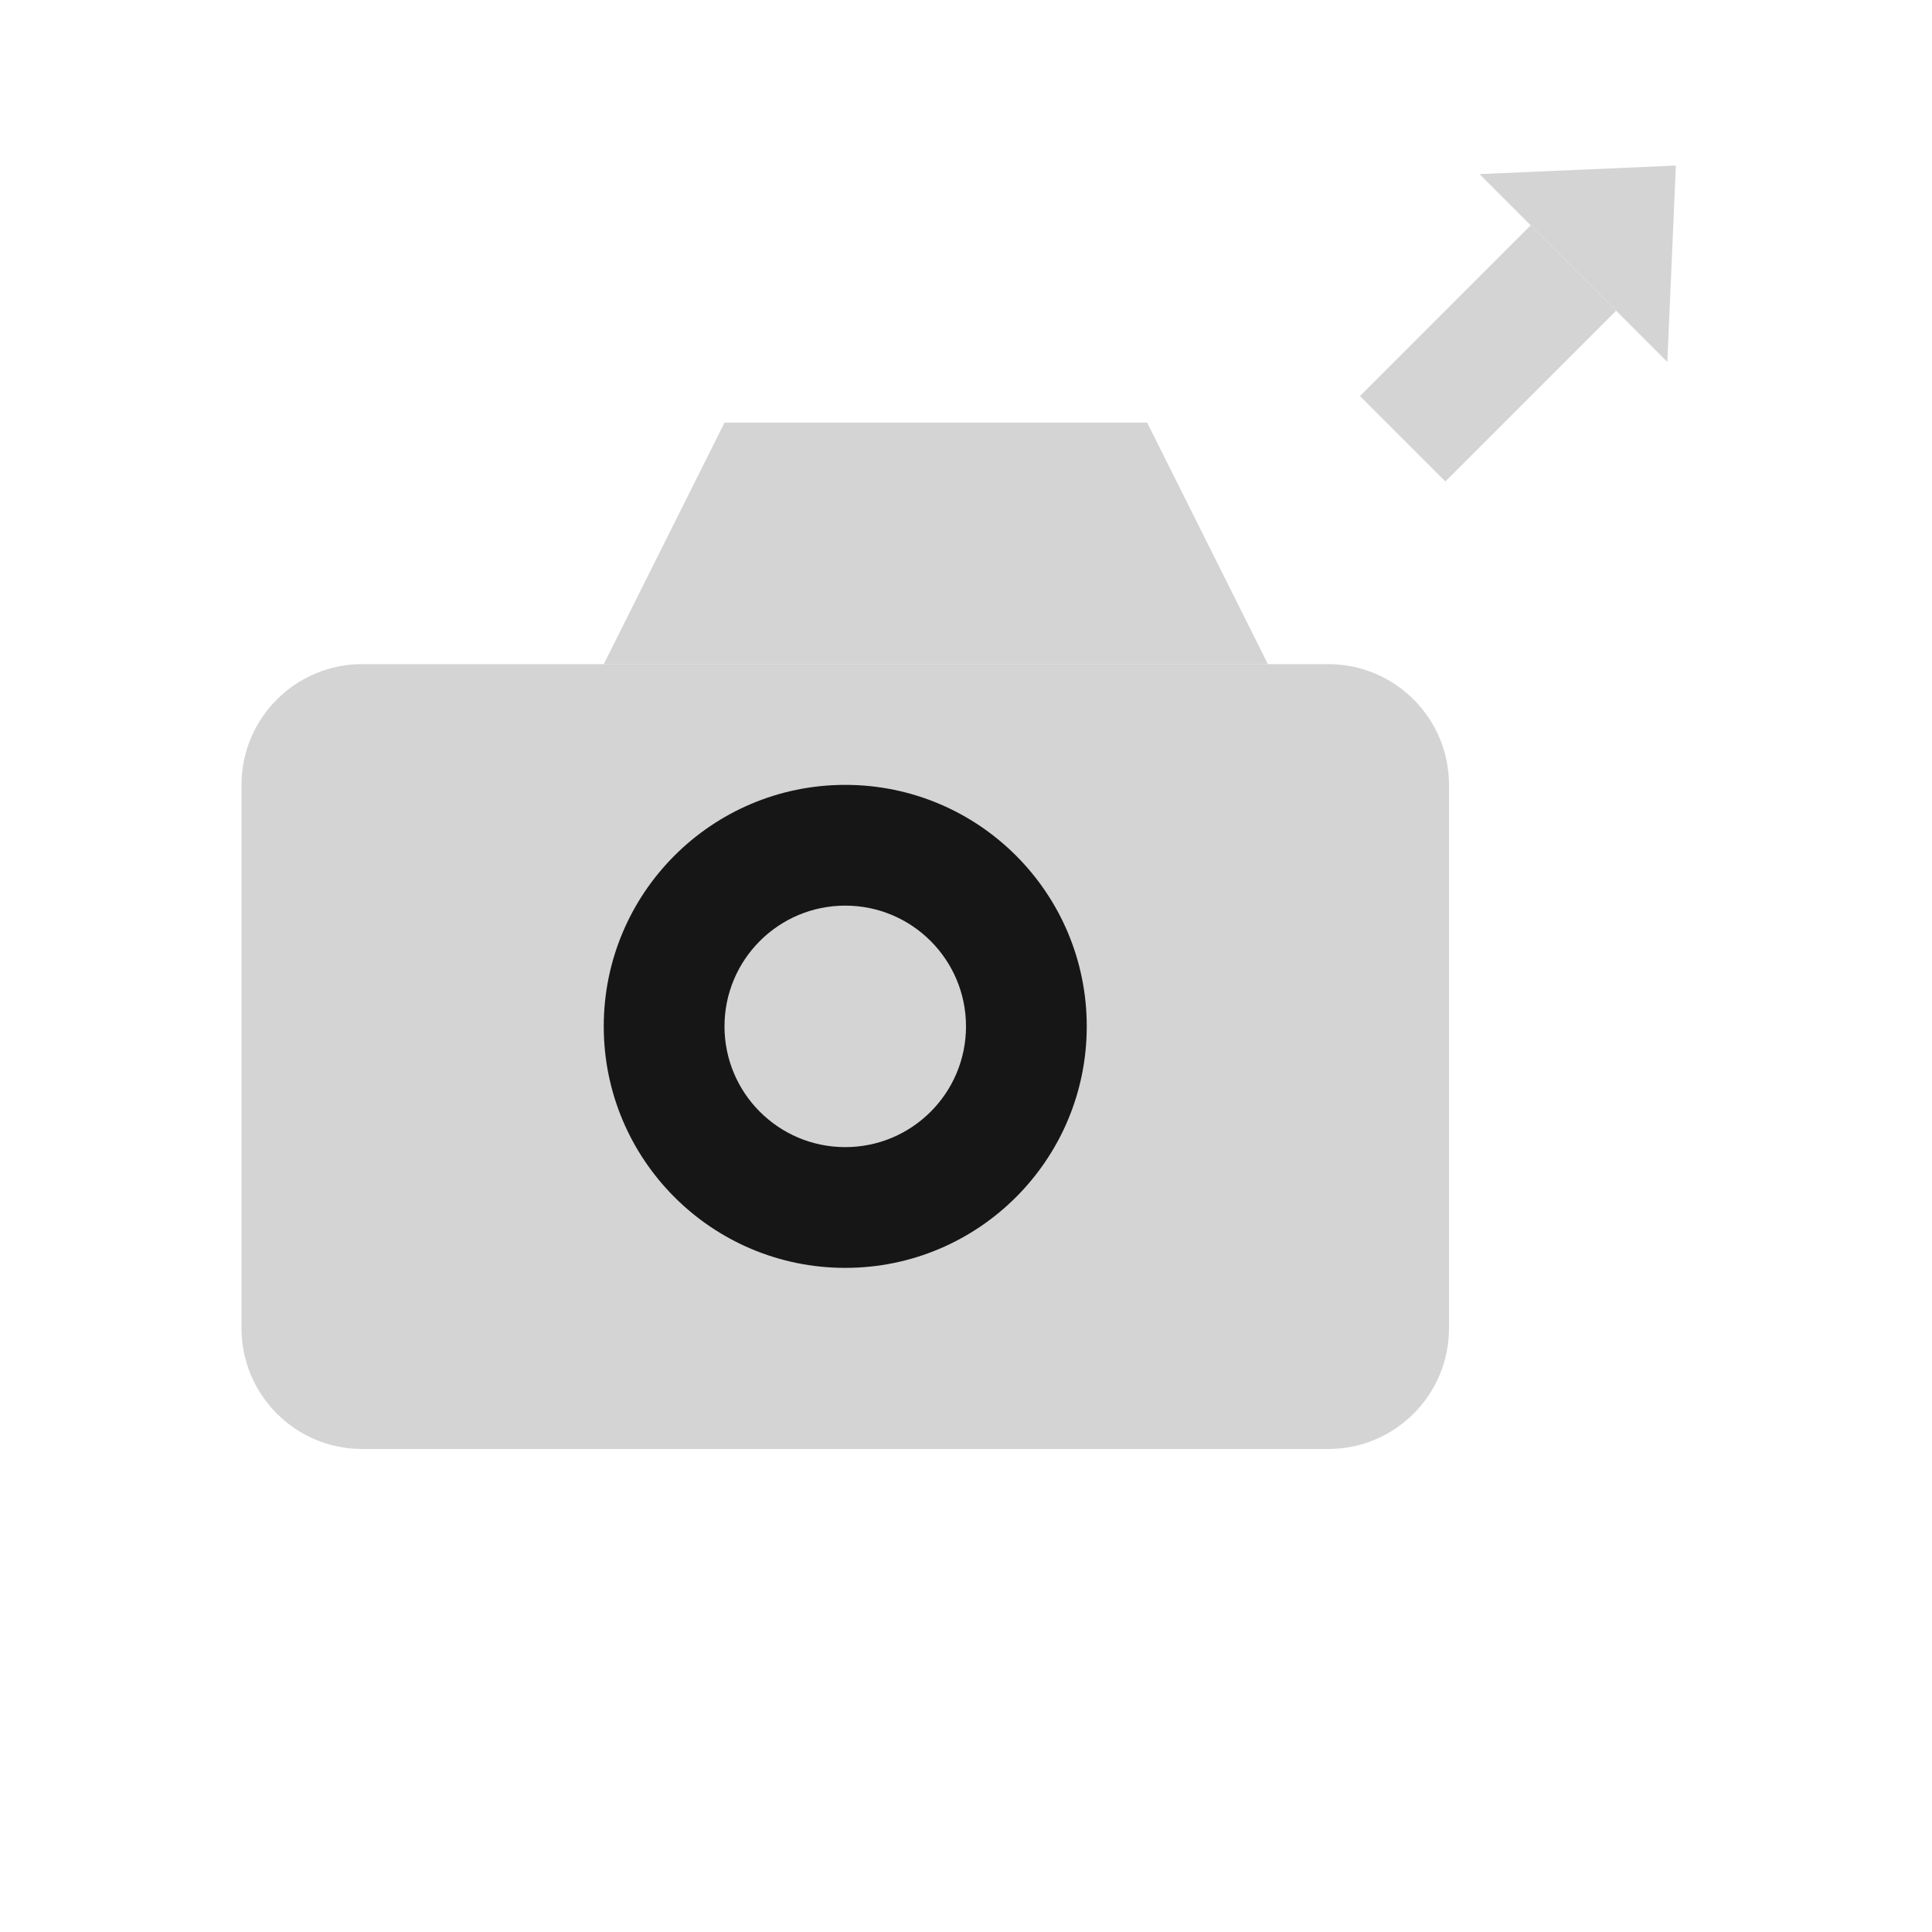
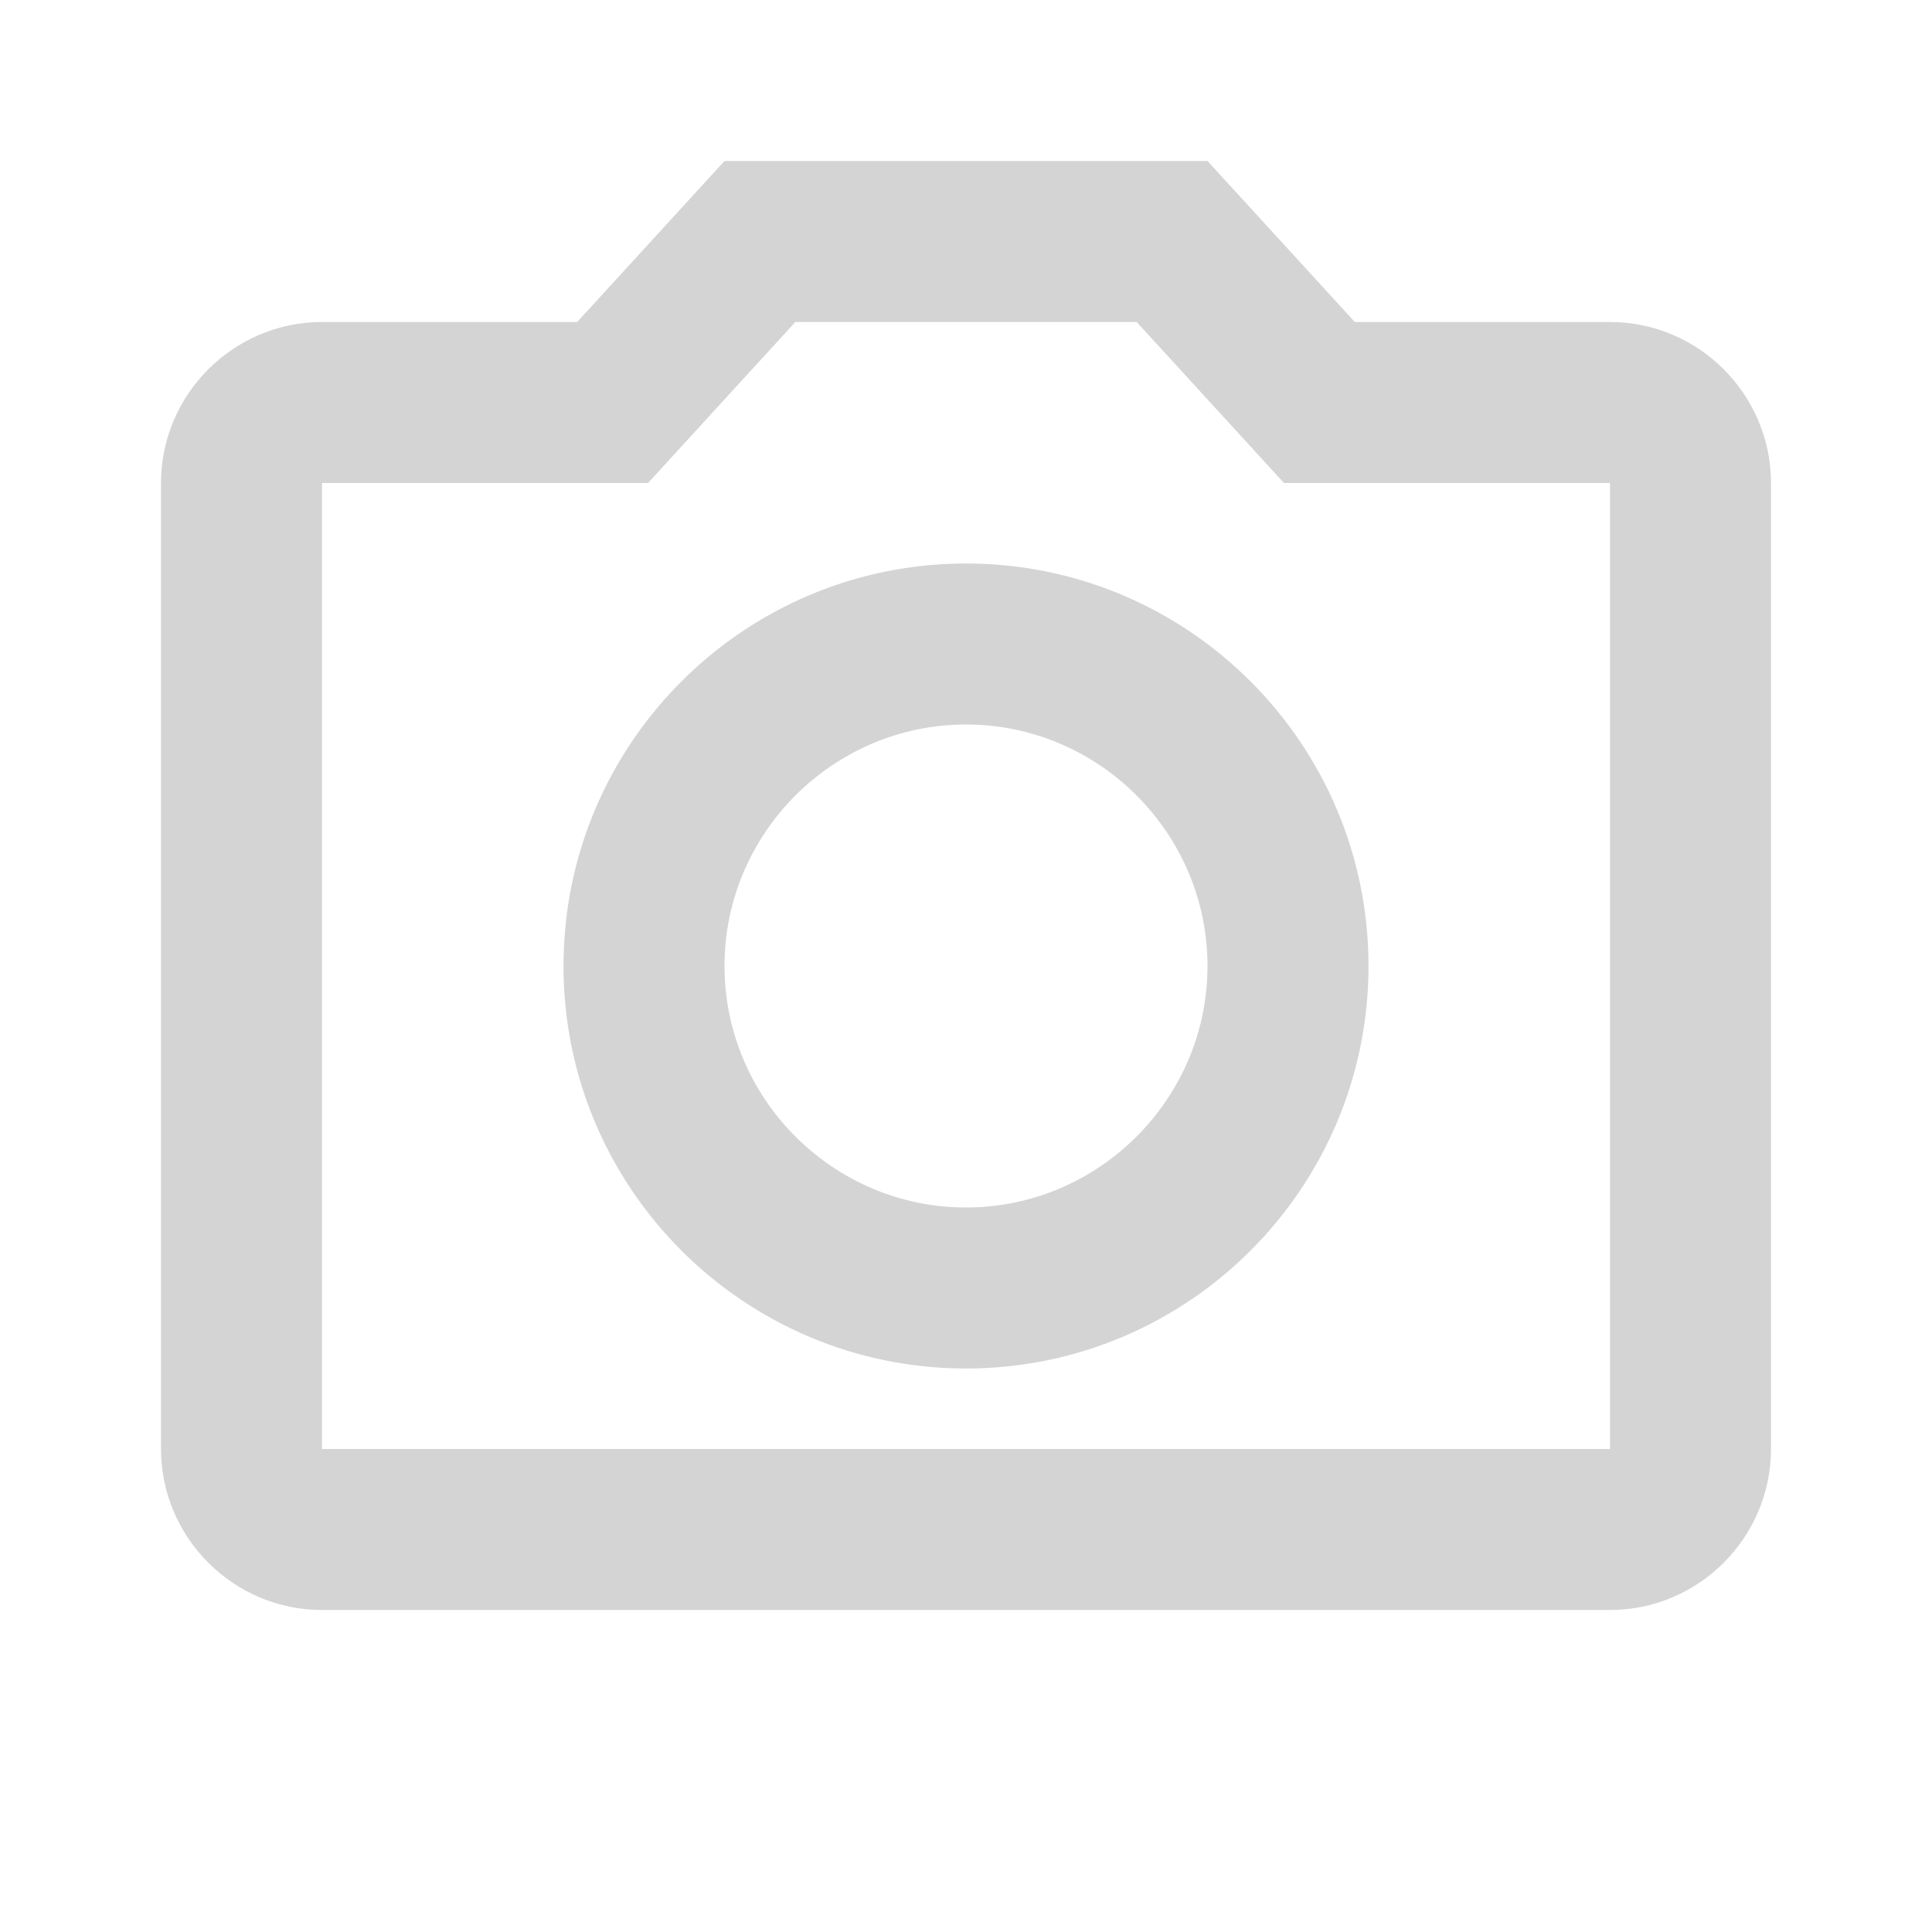
- <svg xmlns="http://www.w3.org/2000/svg" width="16" height="16" viewBox="0 0 16 16">
-   <path d="M5,5.5 L6,3.5 L9.5,3.5 L10.5,5.5 Z" fill="#D4D4D4" />
-   <rect x="2" y="5.5" width="10" height="6.5" rx="1" fill="#D4D4D4" />
-   <circle cx="7" cy="8.5" r="2" fill="#161616" />
-   <circle cx="7" cy="8.5" r="1" fill="#D4D4D4" />
-   <g transform="rotate(45 12.5 2.75)">
-     <rect x="12" y="2" width="1" height="2" fill="#D4D4D4" />
-     <path d="M11.4,2 L12.5,0.8 L13.6,2 Z" fill="#D4D4D4" />
-   </g>
+ <svg xmlns="http://www.w3.org/2000/svg" height="24" viewBox="0 0 24 24" width="24" fill="#D4D4D4">
+   <path d="M0 0h24v24H0V0z" fill="none" />
+   <path d="m14.12 4 1.83 2H20v12H4V6h4.05l1.83-2h4.24M15 2H9L7.17 4H4c-1.1 0-2 .9-2 2v12c0 1.1.9 2 2 2h16c1.1 0 2-.9 2-2V6c0-1.1-.9-2-2-2h-3.17L15 2zm-3 7c1.65 0 3 1.35 3 3s-1.35 3-3 3-3-1.35-3-3 1.35-3 3-3m0-2c-2.76 0-5 2.24-5 5s2.24 5 5 5 5-2.24 5-5-2.24-5-5-5z" />
</svg>
